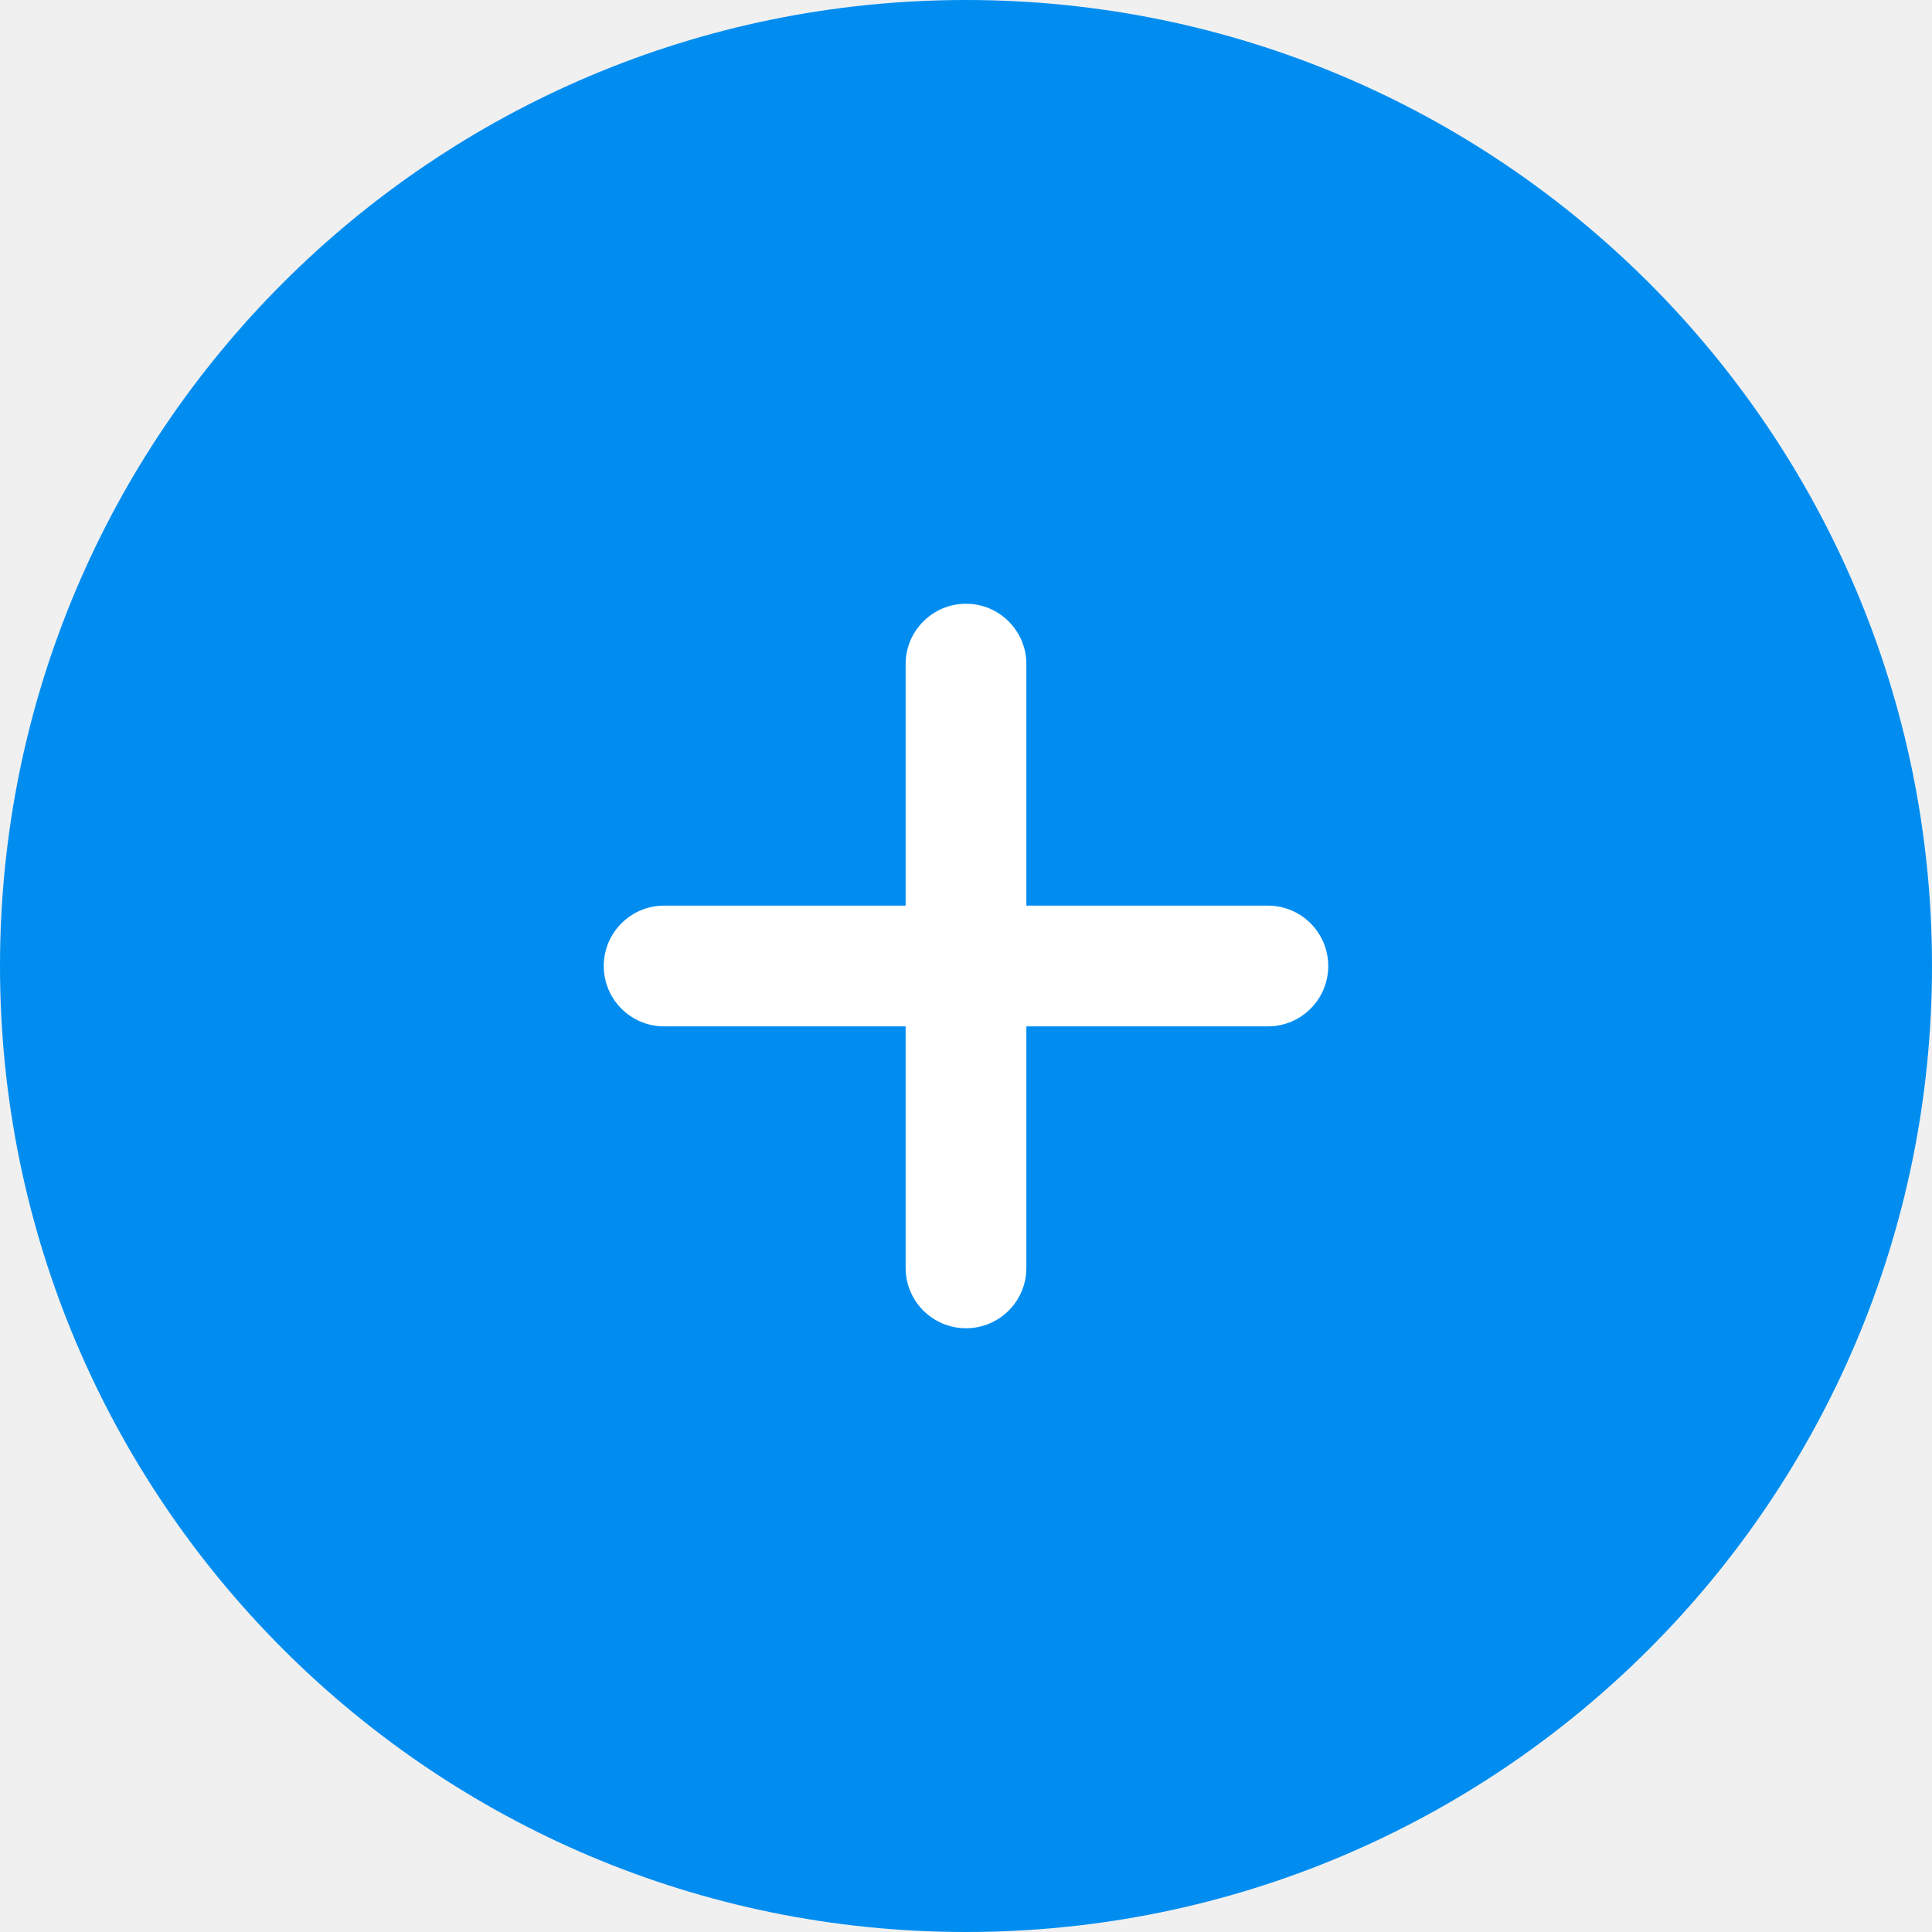
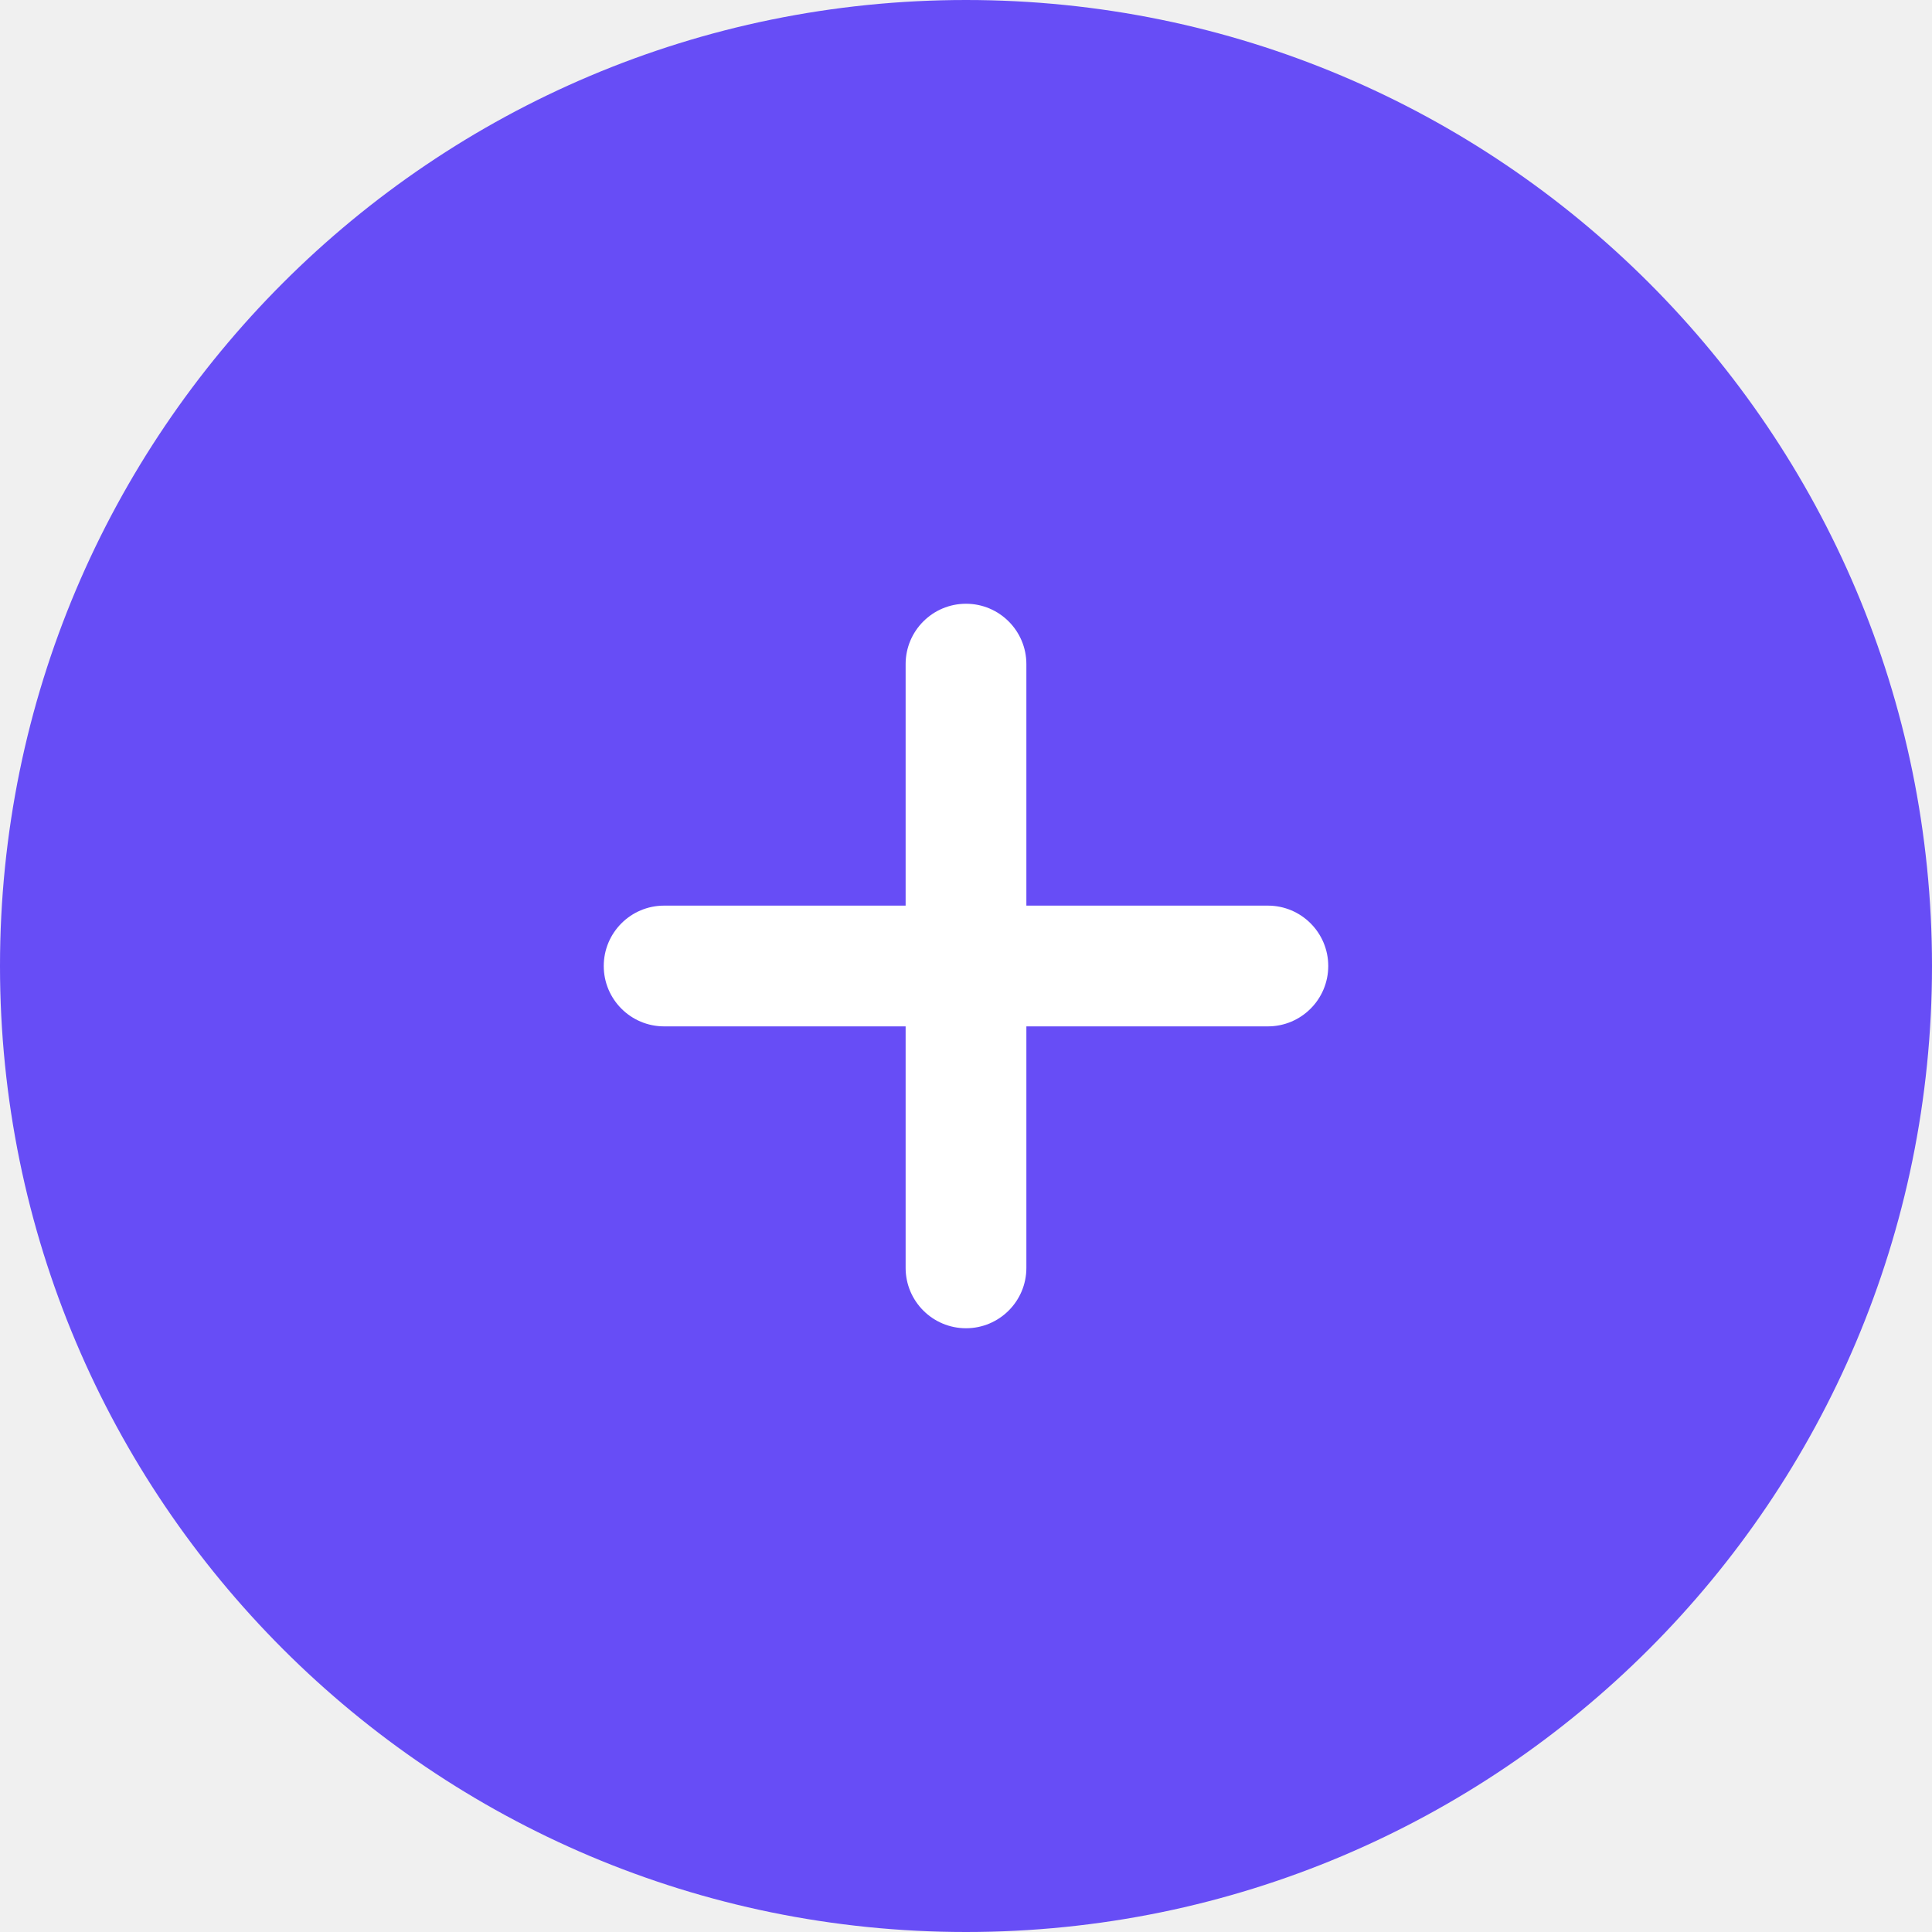
<svg xmlns="http://www.w3.org/2000/svg" width="32" height="32" viewBox="0 0 32 32" fill="none">
-   <rect width="32" height="32" rx="16" fill="#018DF0" />
+   <rect width="32" height="32" rx="16" fill="#674DF6" />
  <path fill-rule="evenodd" clip-rule="evenodd" d="M17 11C17 10.448 16.552 10 16 10C15.448 10 15 10.448 15 11V15H11C10.448 15 10 15.448 10 16C10 16.552 10.448 17 11 17H15V21C15 21.552 15.448 22 16 22C16.552 22 17 21.552 17 21V17H21C21.552 17 22 16.552 22 16C22 15.448 21.552 15 21 15H17V11Z" fill="white" />
</svg>
